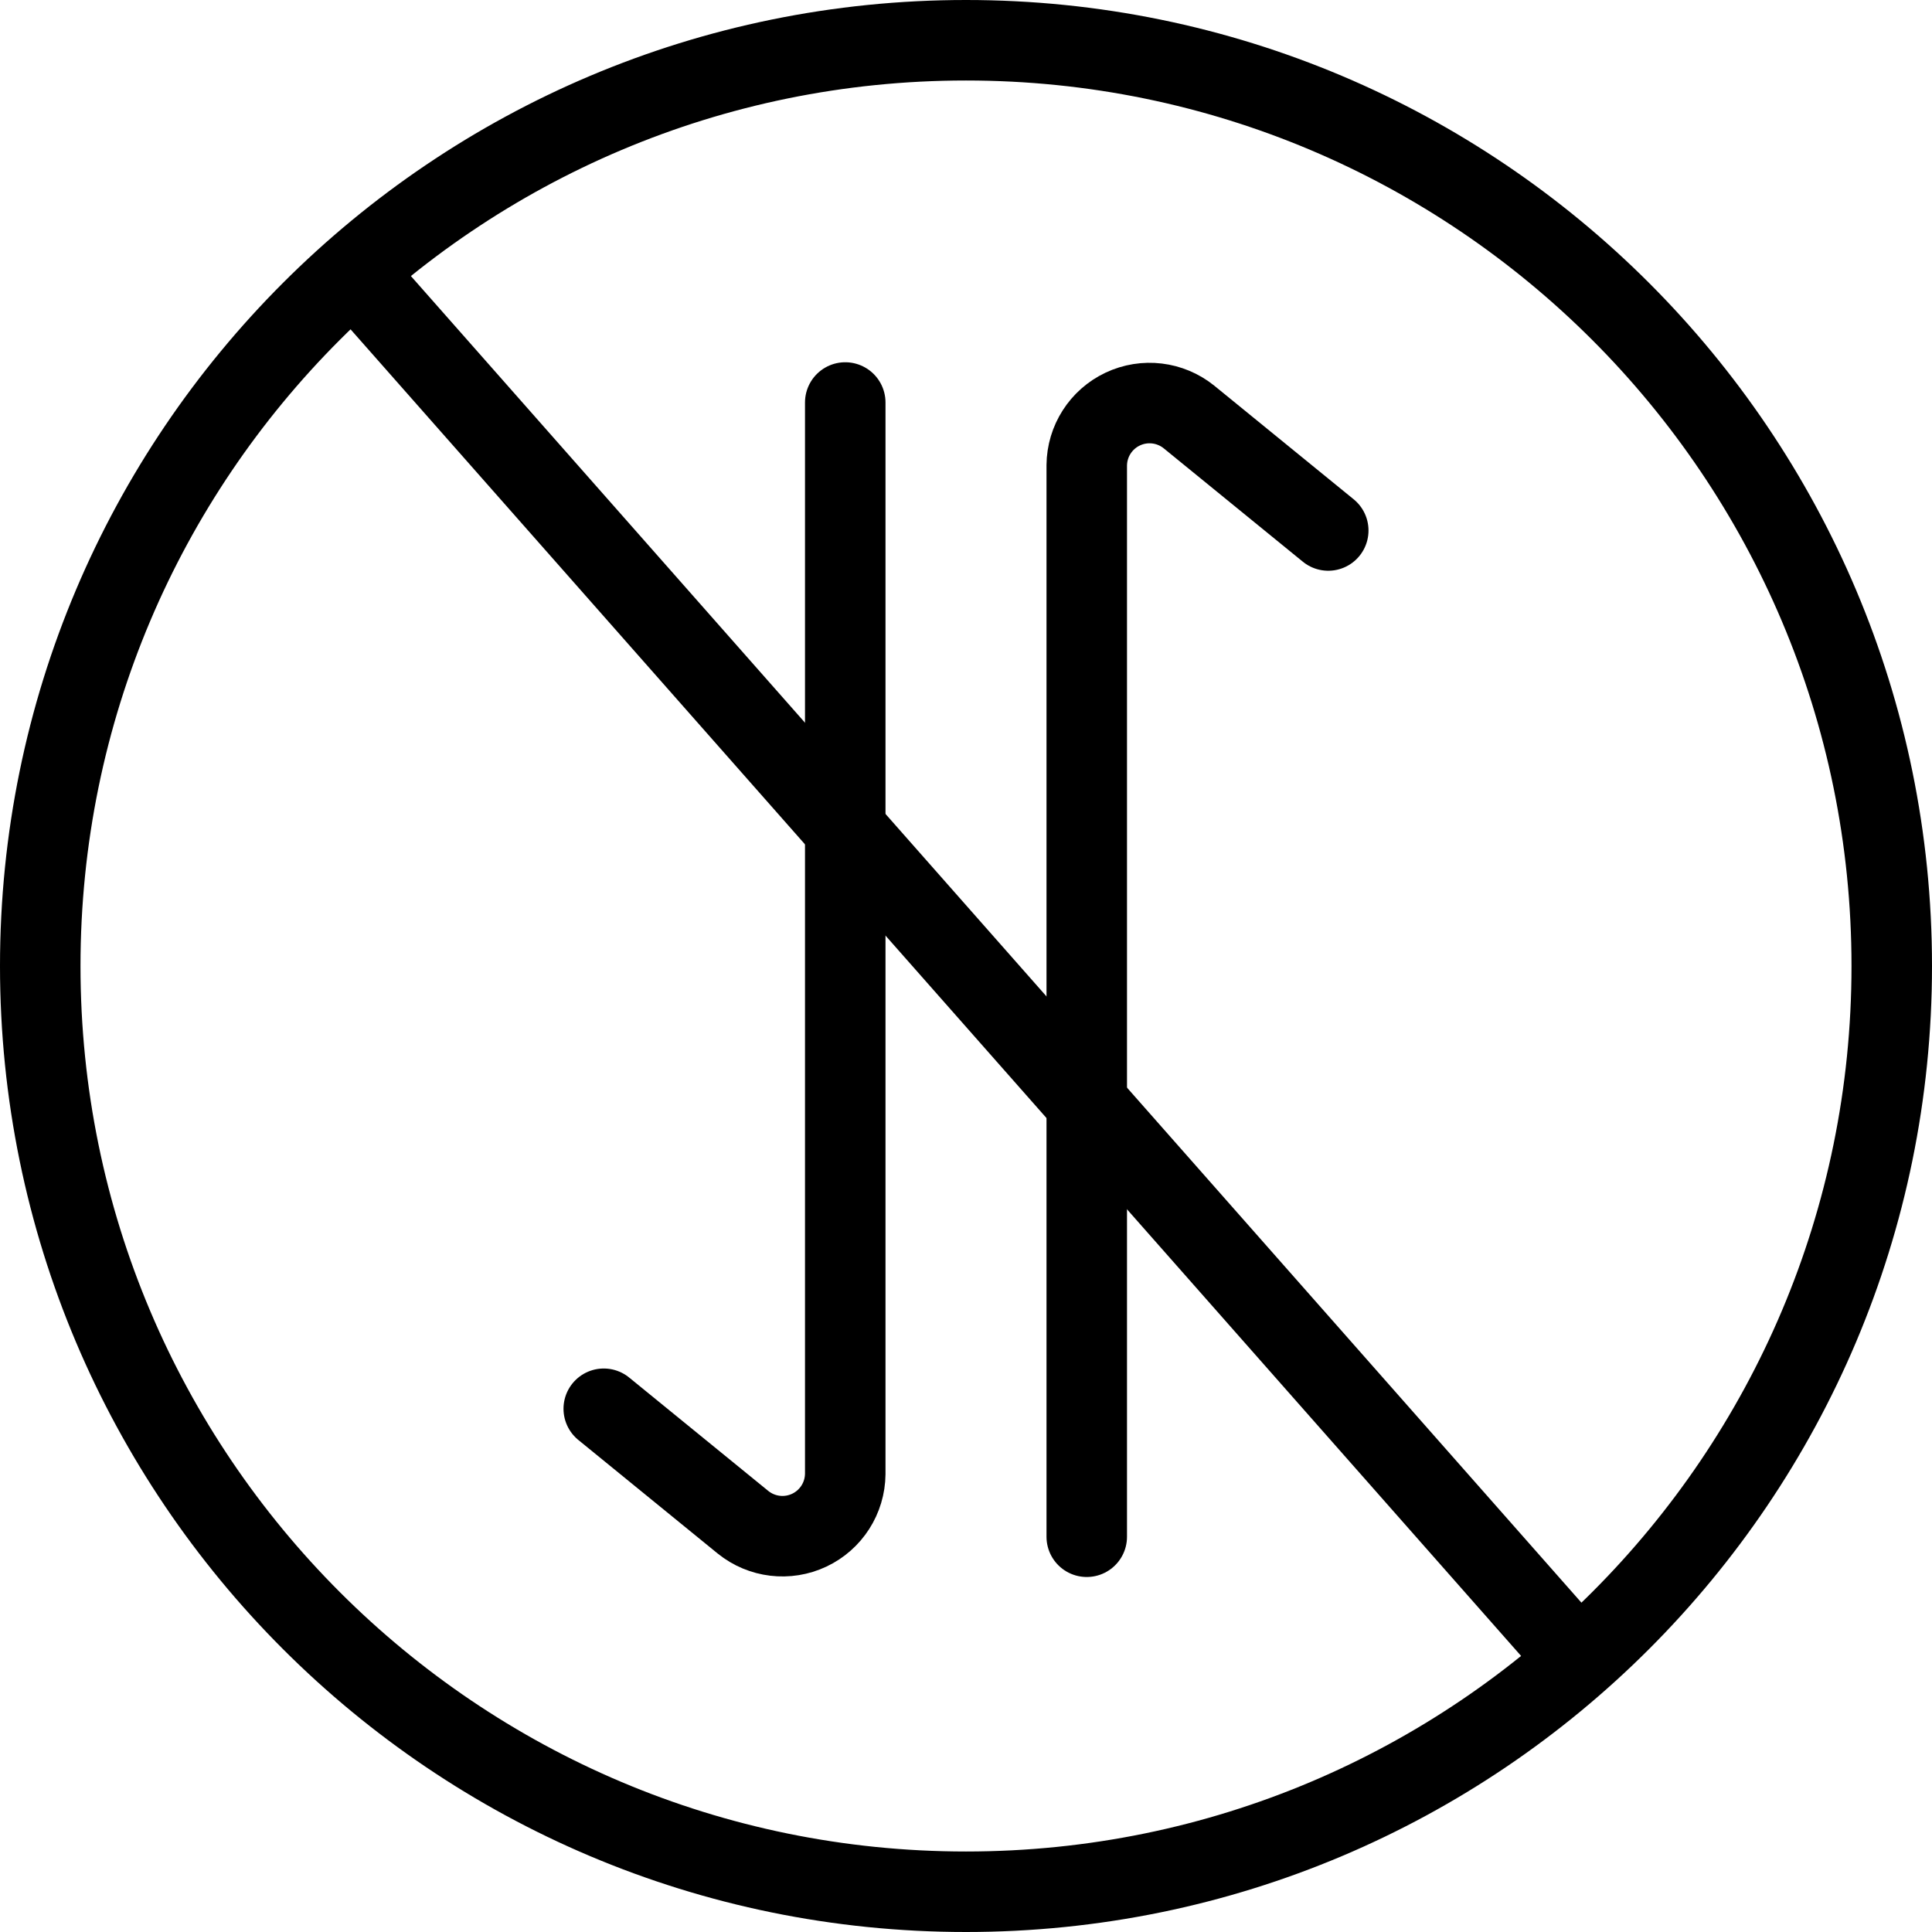
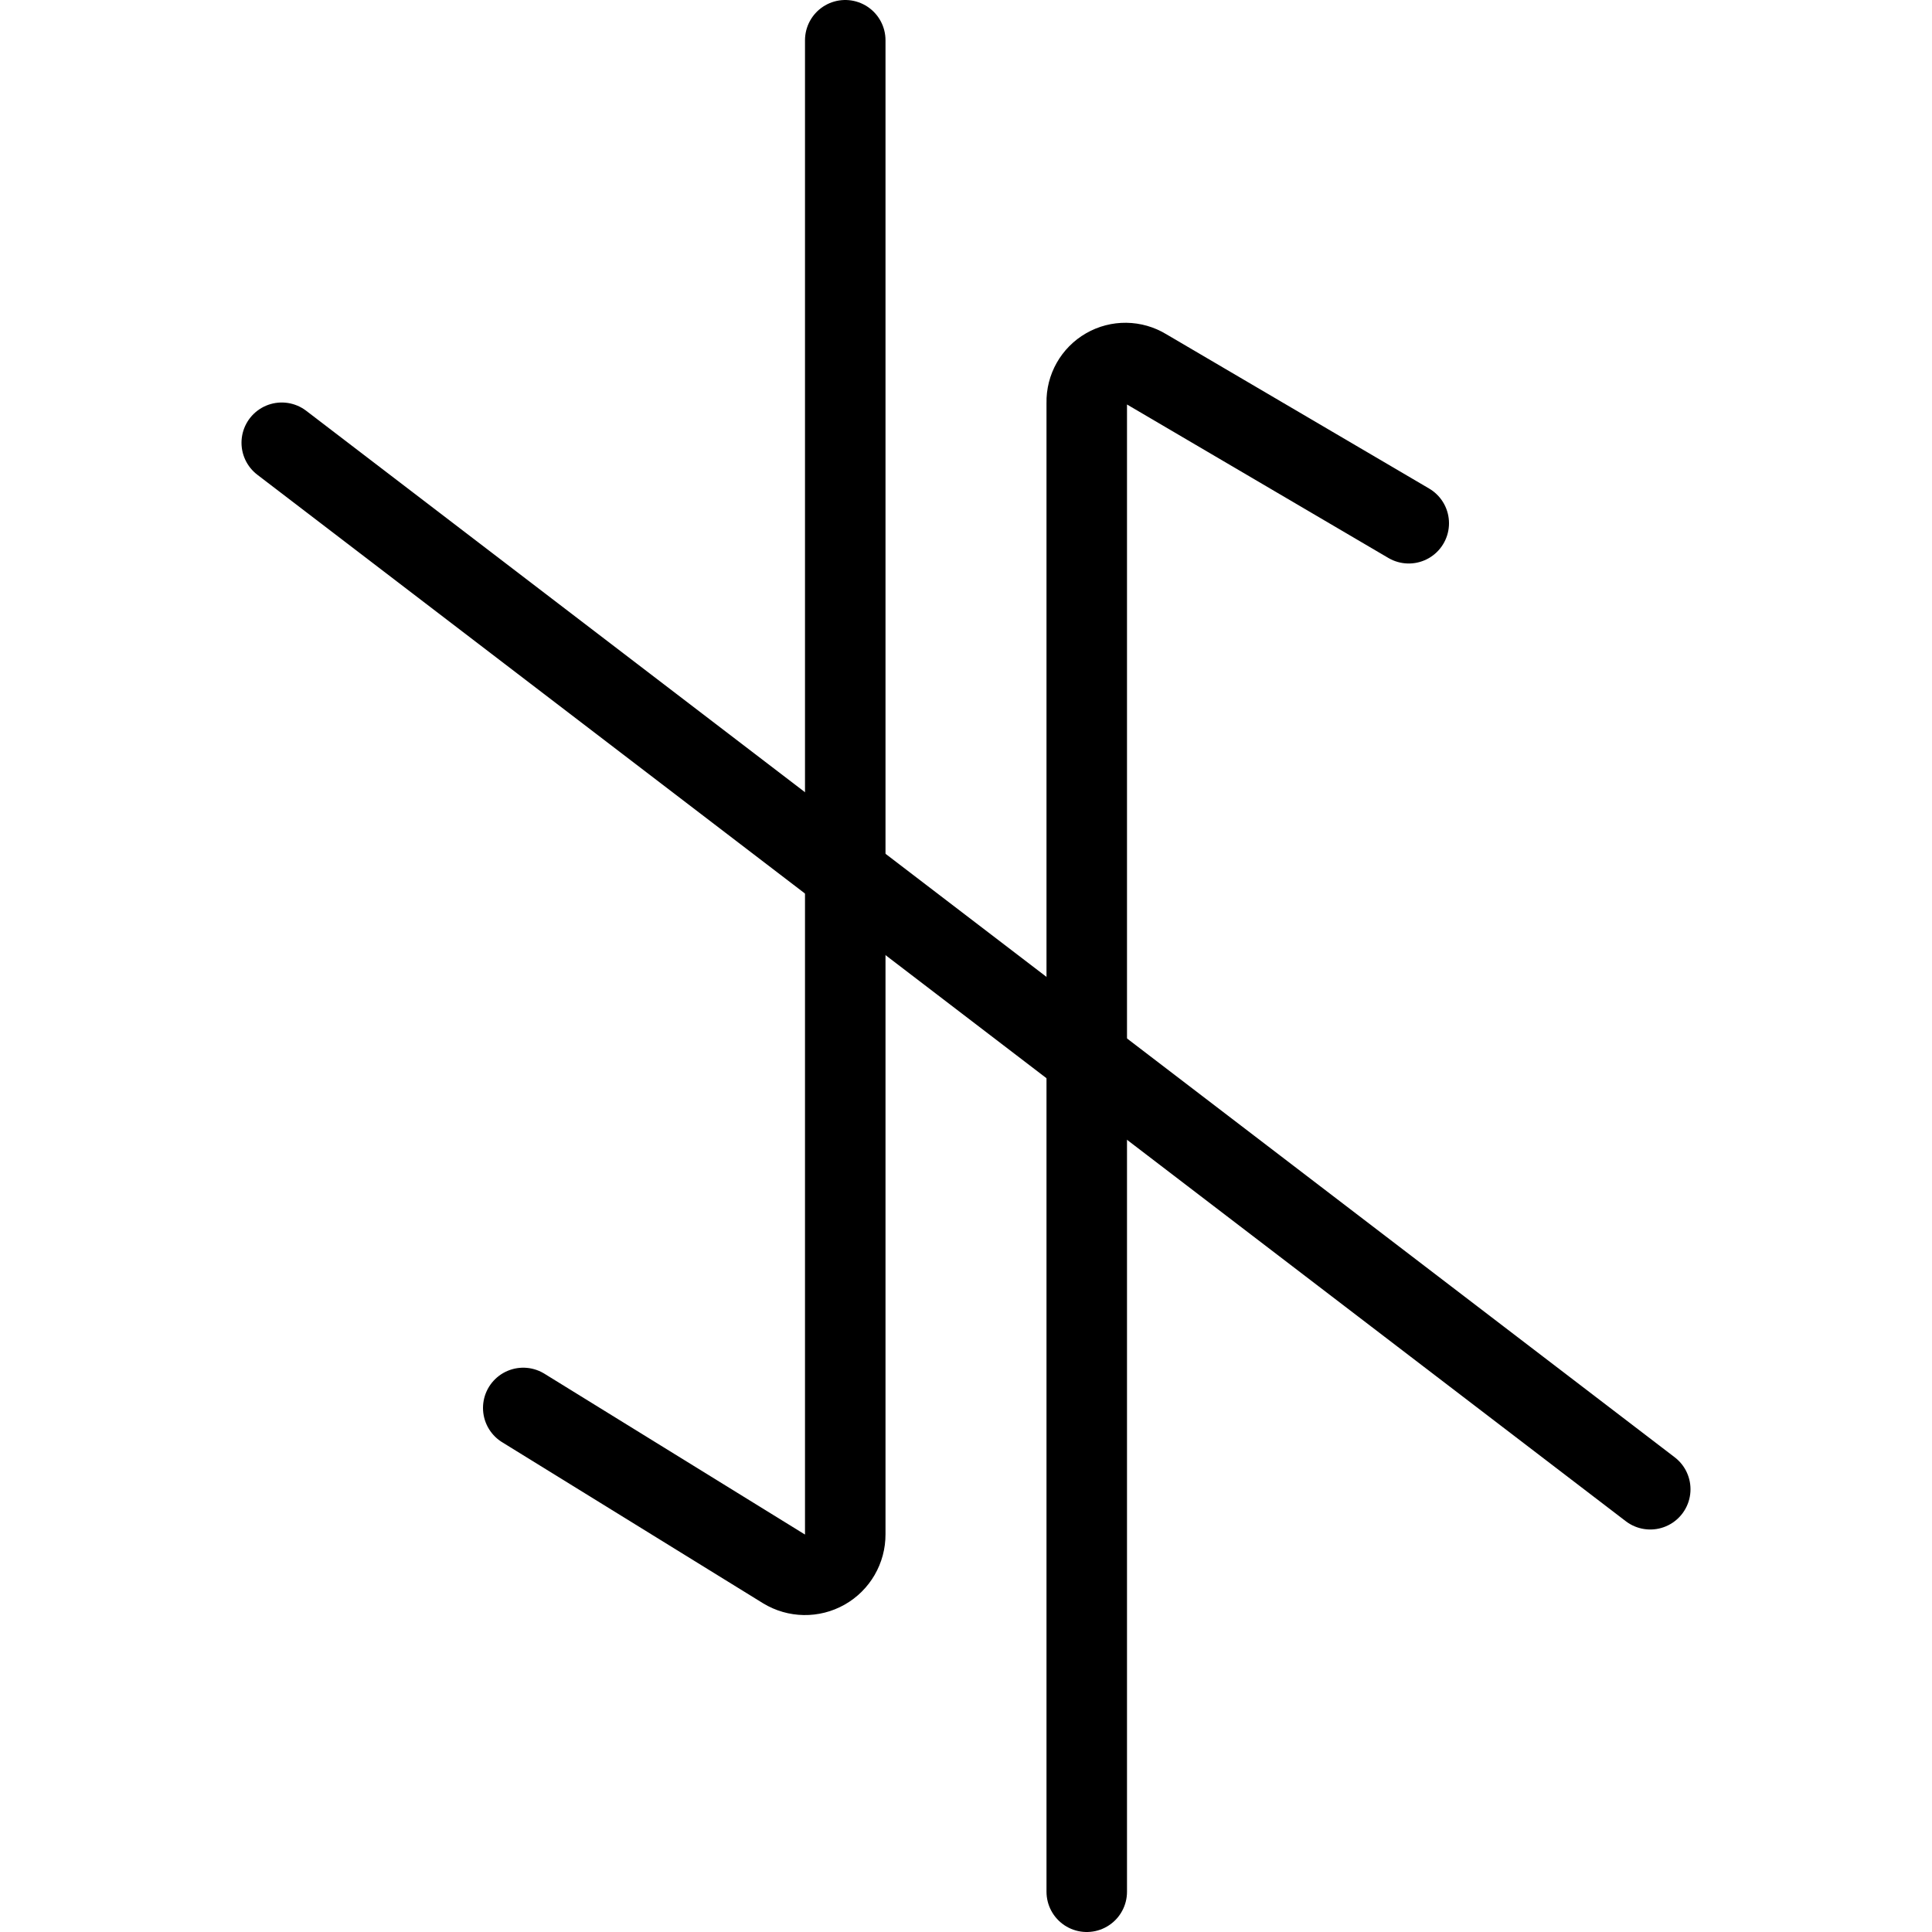
- <svg xmlns="http://www.w3.org/2000/svg" id="b70188b9-8103-4616-a3d8-04b74120e053" data-name="Layer 1" viewBox="0 0 24 24">
-   <circle cx="12" cy="12" r="11.5" fill="none" stroke="#000" stroke-miterlimit="10" />
-   <path d="M13.5,19.09V5.78a.78.78,0,0,1,1.27-.6L16.5,6.59" fill="none" stroke="#000" stroke-linecap="round" stroke-miterlimit="10" />
-   <path d="M10.5,5V18.31a.78.78,0,0,1-1.27.6L7.5,17.5" fill="none" stroke="#000" stroke-linecap="round" stroke-miterlimit="10" />
-   <line x1="4.5" y1="3.5" x2="19.5" y2="20.5" fill="none" stroke="#000" stroke-miterlimit="10" />
+ <svg xmlns="http://www.w3.org/2000/svg" viewBox="0 0 24 24">
+   <path d="M13.5,23.5V5a.48.48,0,0,1,.73-.42L17.5,6.5" fill="none" stroke="#000" stroke-linecap="round" stroke-miterlimit="10" />
+   <path d="M10.5.5V19.06a.5.5,0,0,1-.76.43l-3.24-2" fill="none" stroke="#000" stroke-linecap="round" stroke-miterlimit="10" />
+   <line x1="3.5" y1="5.5" x2="20.5" y2="18.5" fill="none" stroke="#000" stroke-linecap="round" stroke-miterlimit="10" />
</svg>
